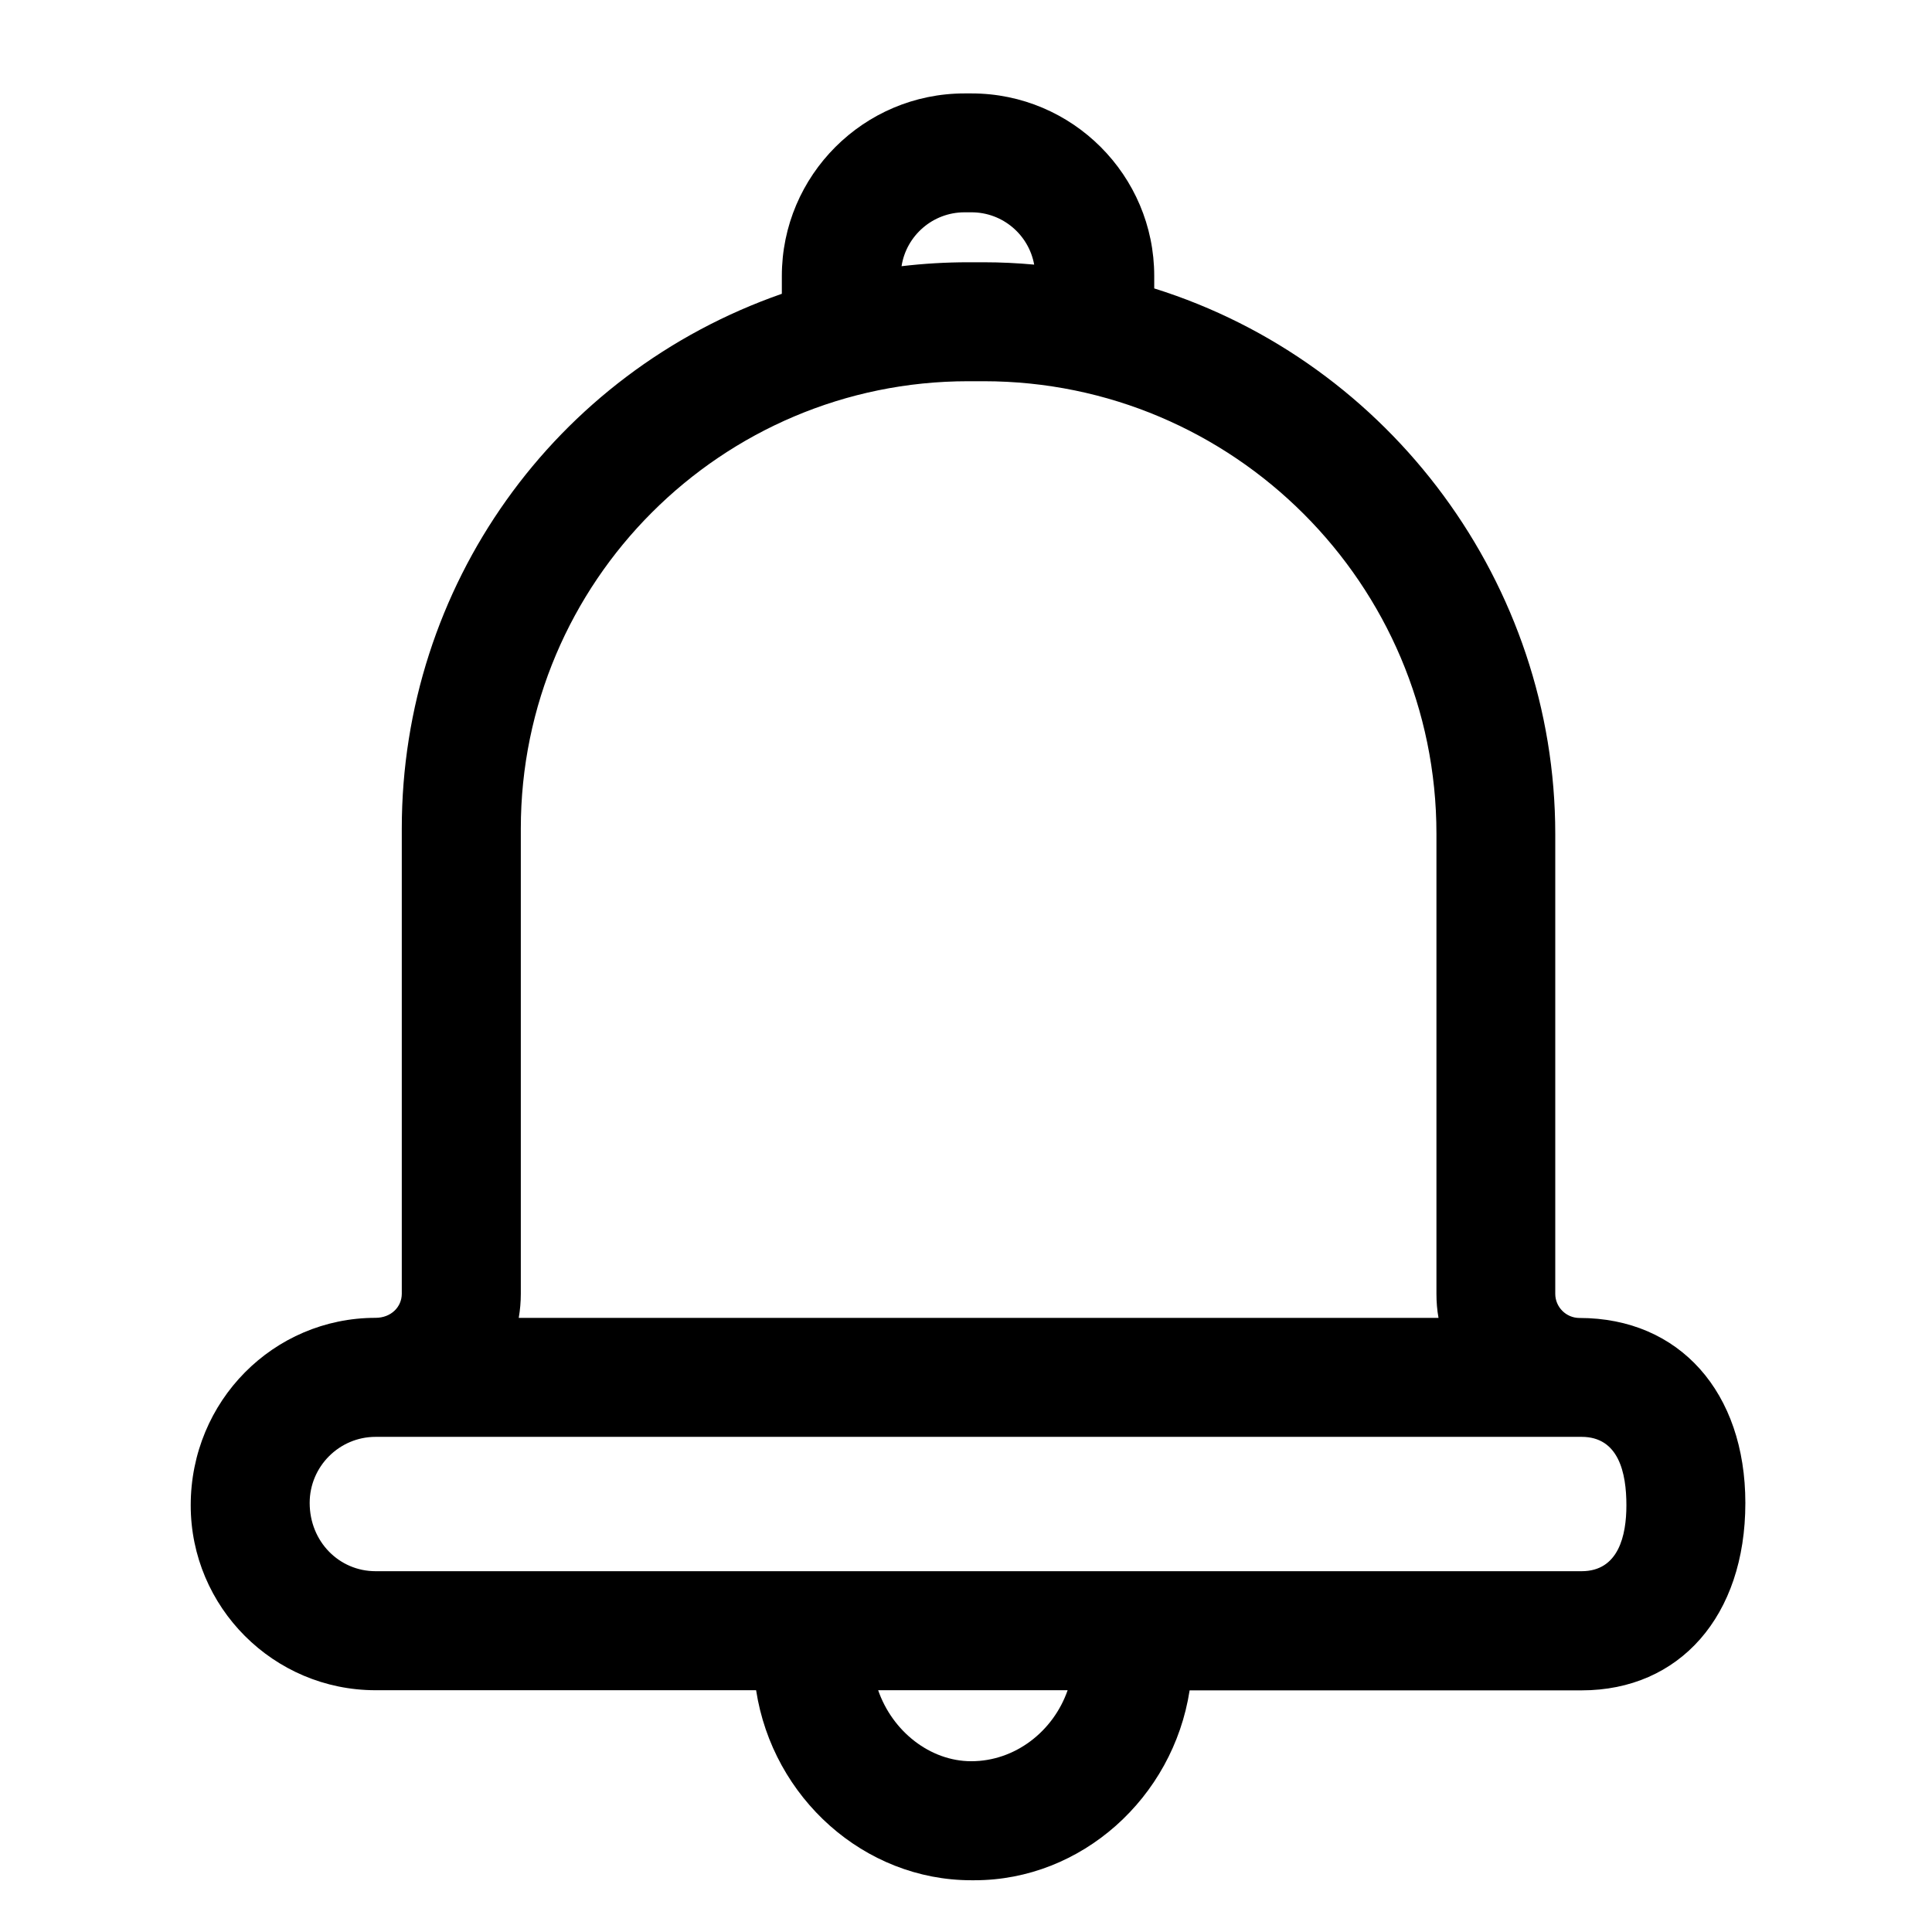
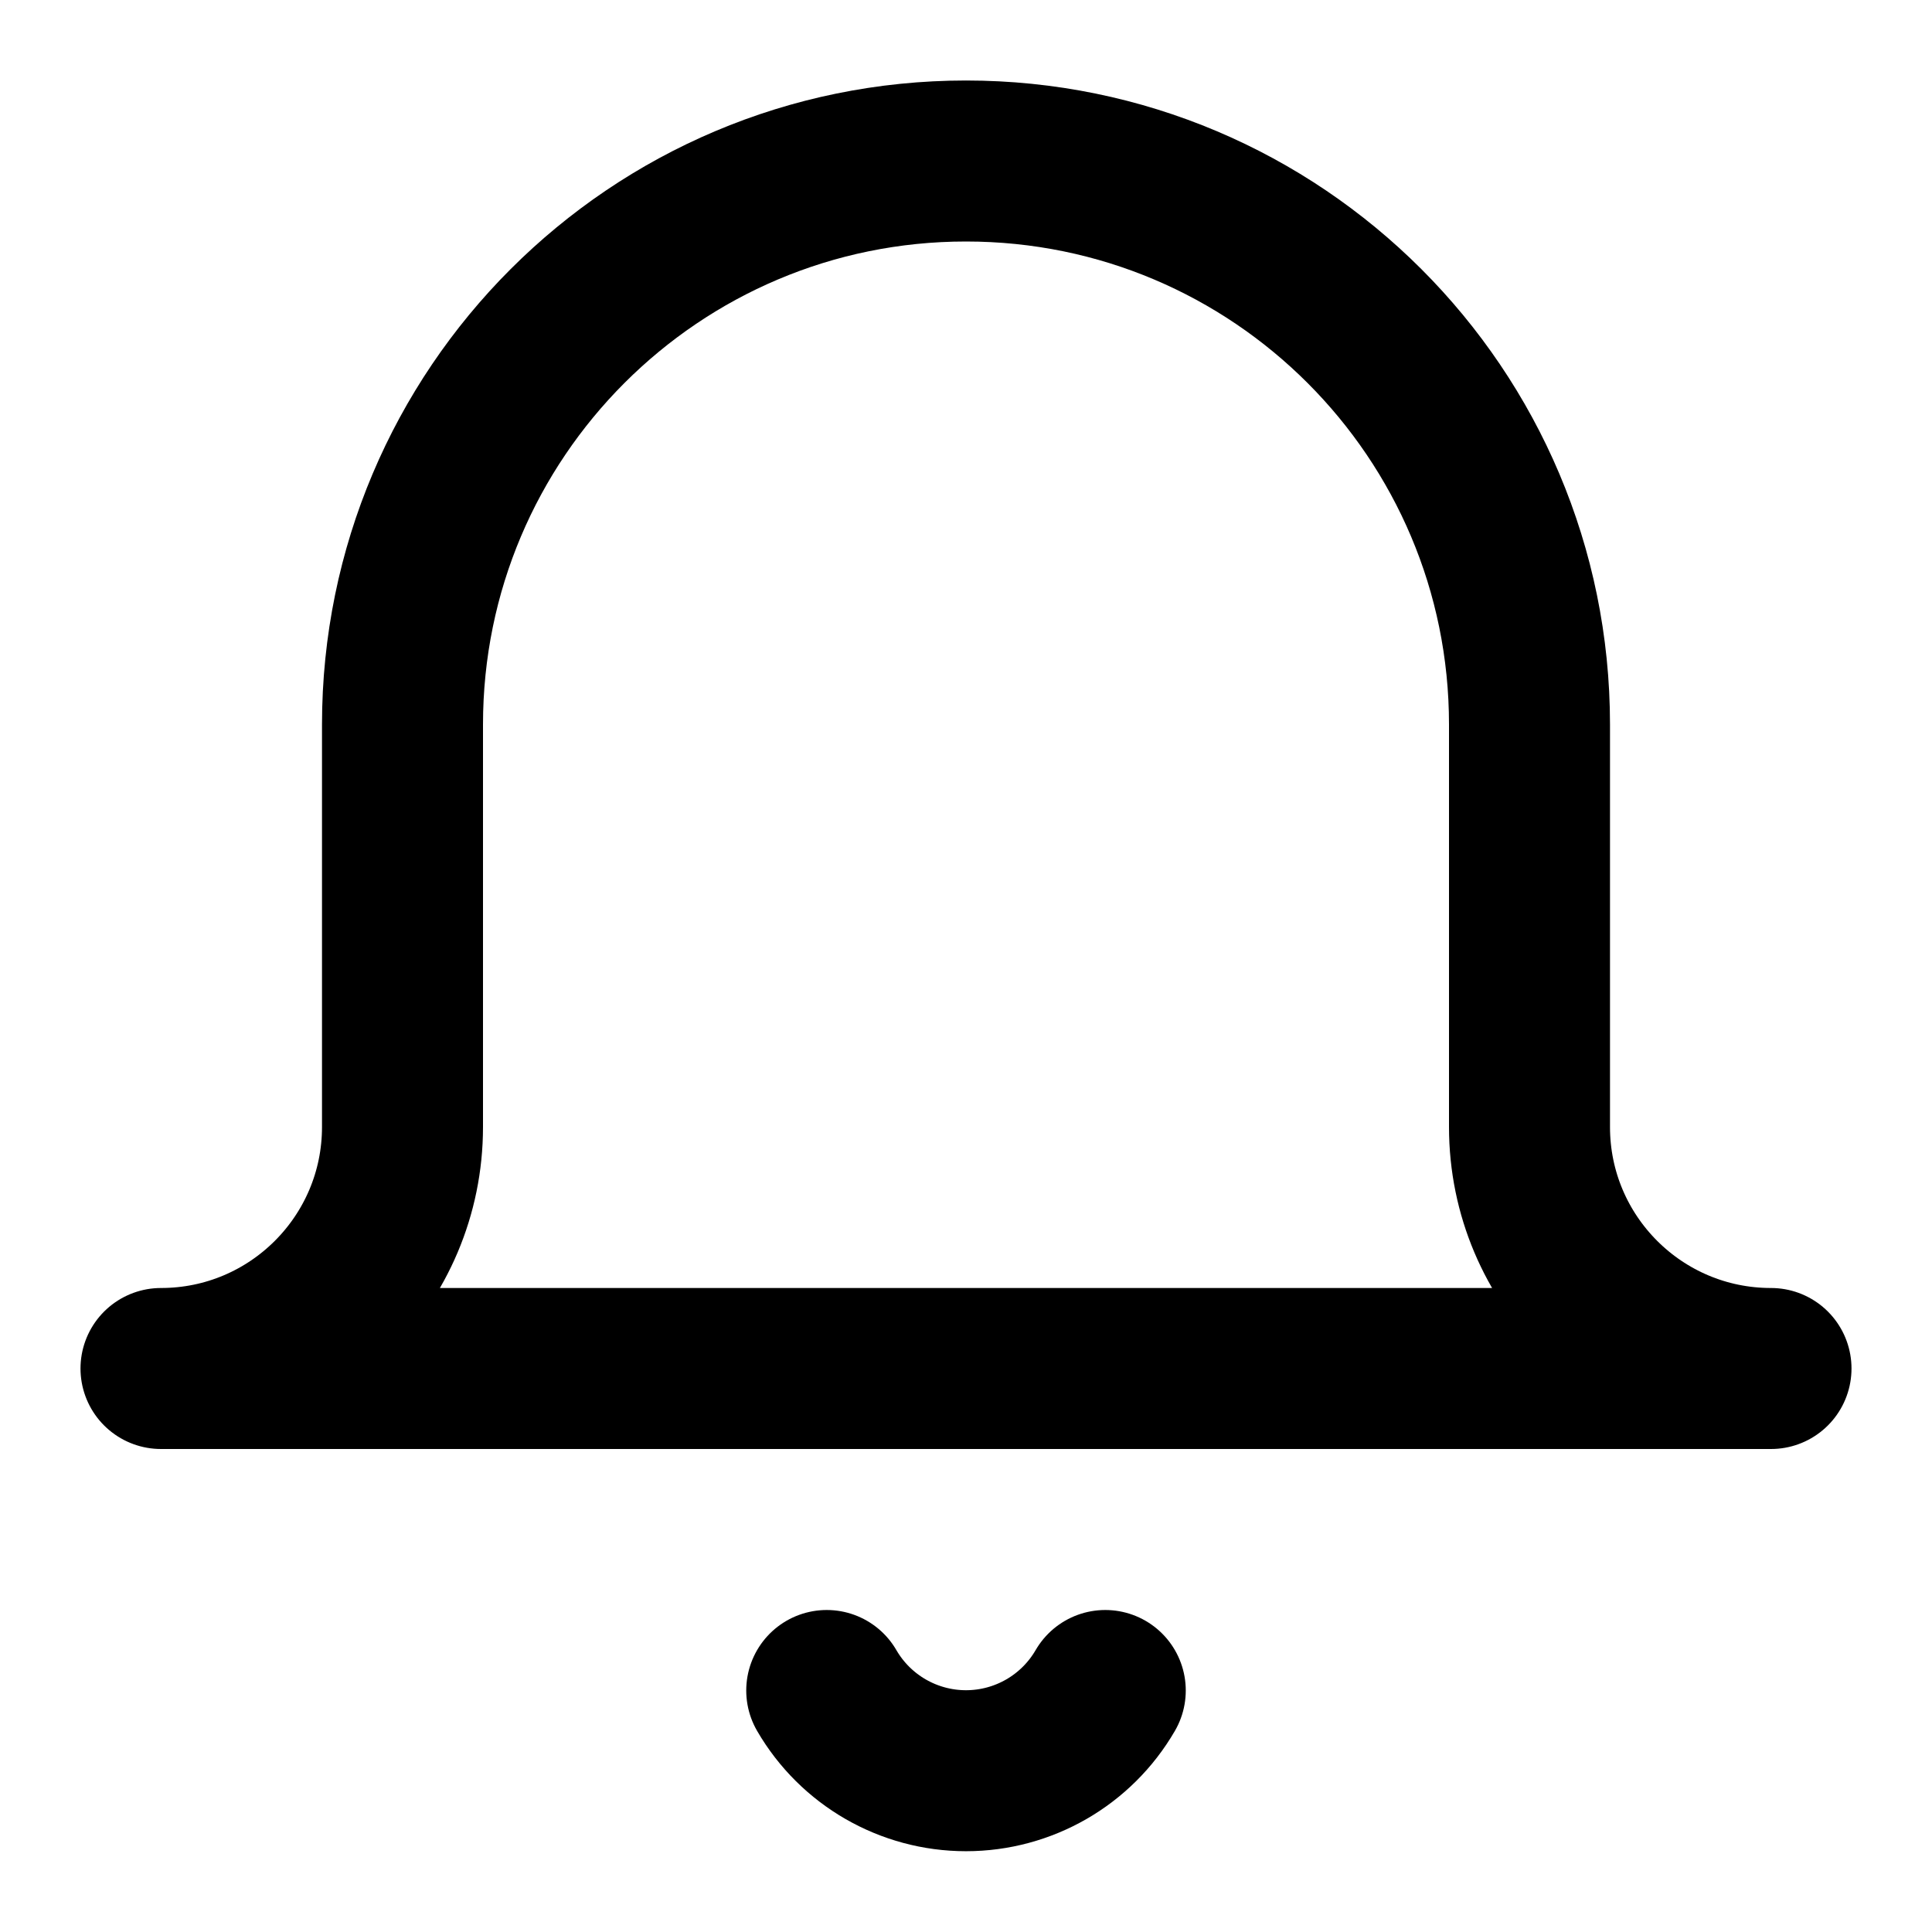
- <svg xmlns="http://www.w3.org/2000/svg" version="1.1" x="0px" y="0px" width="28px" height="28px" viewBox="0 0 28 28" enable-background="new 0 0 28 28" xml:space="preserve">
-   <g id="icomoon-ignore">
- </g>
-   <path d="M14.077,27.25c-1.55,0-2.878-1.192-3.119-2.754H5.443c-1.477,0-2.679-1.202-2.679-2.68c0-1.514,1.202-2.717,2.679-2.717  c0.224,0,0.38-0.157,0.38-0.35v-6.742c0-3.507,2.206-6.598,5.508-7.749V4c0-1.459,1.188-2.646,2.648-2.646h0.102  c1.459,0,2.647,1.187,2.647,2.646v0.18c3.432,1.074,5.812,4.298,5.812,7.905v6.666c0,0.192,0.157,0.35,0.351,0.35  c1.45,0,2.404,1.078,2.404,2.682c0,1.638-0.954,2.715-2.373,2.715h-5.681C17,26.058,15.672,27.25,14.124,27.25H14.077z   M12.727,24.496c0.206,0.596,0.753,1.029,1.349,1.029c0.637,0,1.19-0.434,1.397-1.029H12.727z M5.443,20.824  c-0.526,0-0.955,0.43-0.955,0.957c0,0.562,0.428,0.99,0.955,0.99h17.479c0.537,0,0.649-0.52,0.649-0.955  c0-0.472-0.112-0.992-0.649-0.992H5.443z M20.848,19.1c-0.021-0.115-0.03-0.232-0.03-0.35v-6.666c0-3.617-2.943-6.559-6.561-6.559  h-0.225c-3.576,0-6.484,2.908-6.484,6.483v6.742c0,0.117-0.01,0.234-0.03,0.35H20.848z M13.978,3.077  c-0.46,0-0.844,0.339-0.912,0.781c0.321-0.038,0.645-0.057,0.966-0.057h0.225c0.247,0,0.49,0.012,0.731,0.034  c-0.078-0.431-0.455-0.758-0.908-0.758H13.978z" />
+ <svg xmlns="http://www.w3.org/2000/svg" width="24" height="24" viewBox="0 0 24 24" fill="none" stroke="currentColor" stroke-width="2" stroke-linecap="round" stroke-linejoin="round" class="feather feather-bell">
+   <path d="M22 17H2a3 3 0 0 0 3-3V9a7 7 0 0 1 14 0v5a3 3 0 0 0 3 3zm-8.27 4a2 2 0 0 1-3.46 0" />
</svg>
